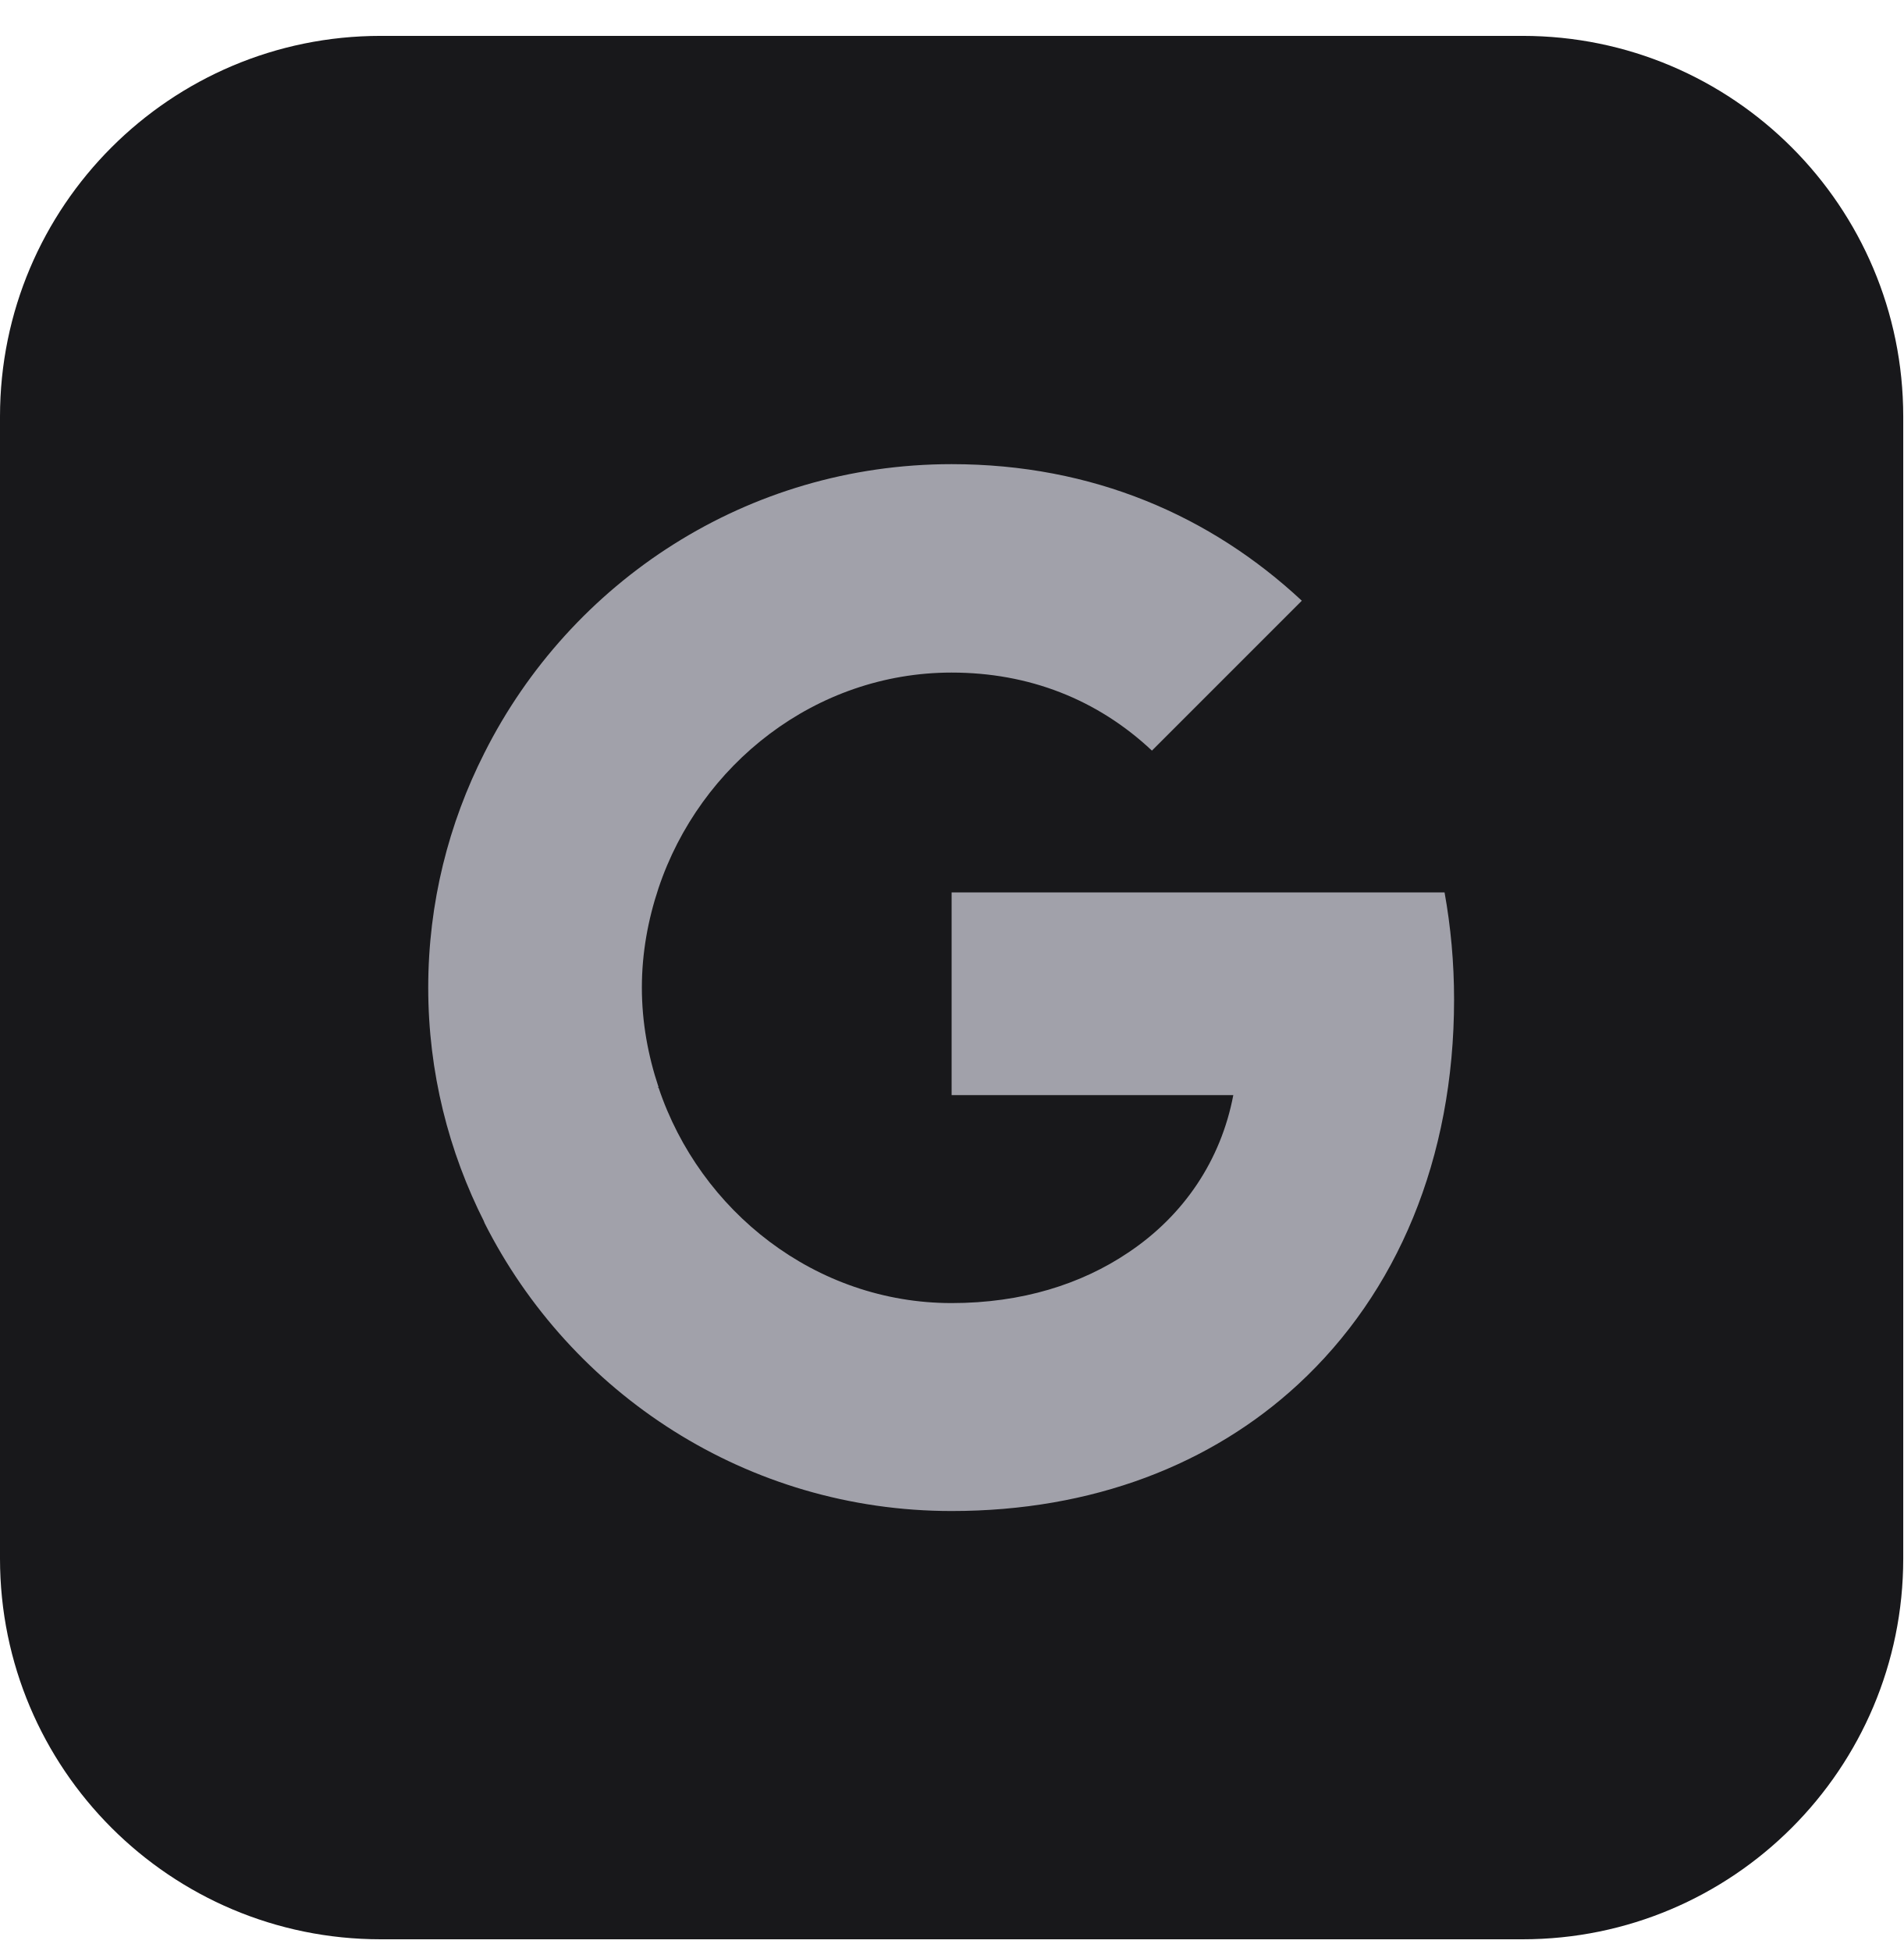
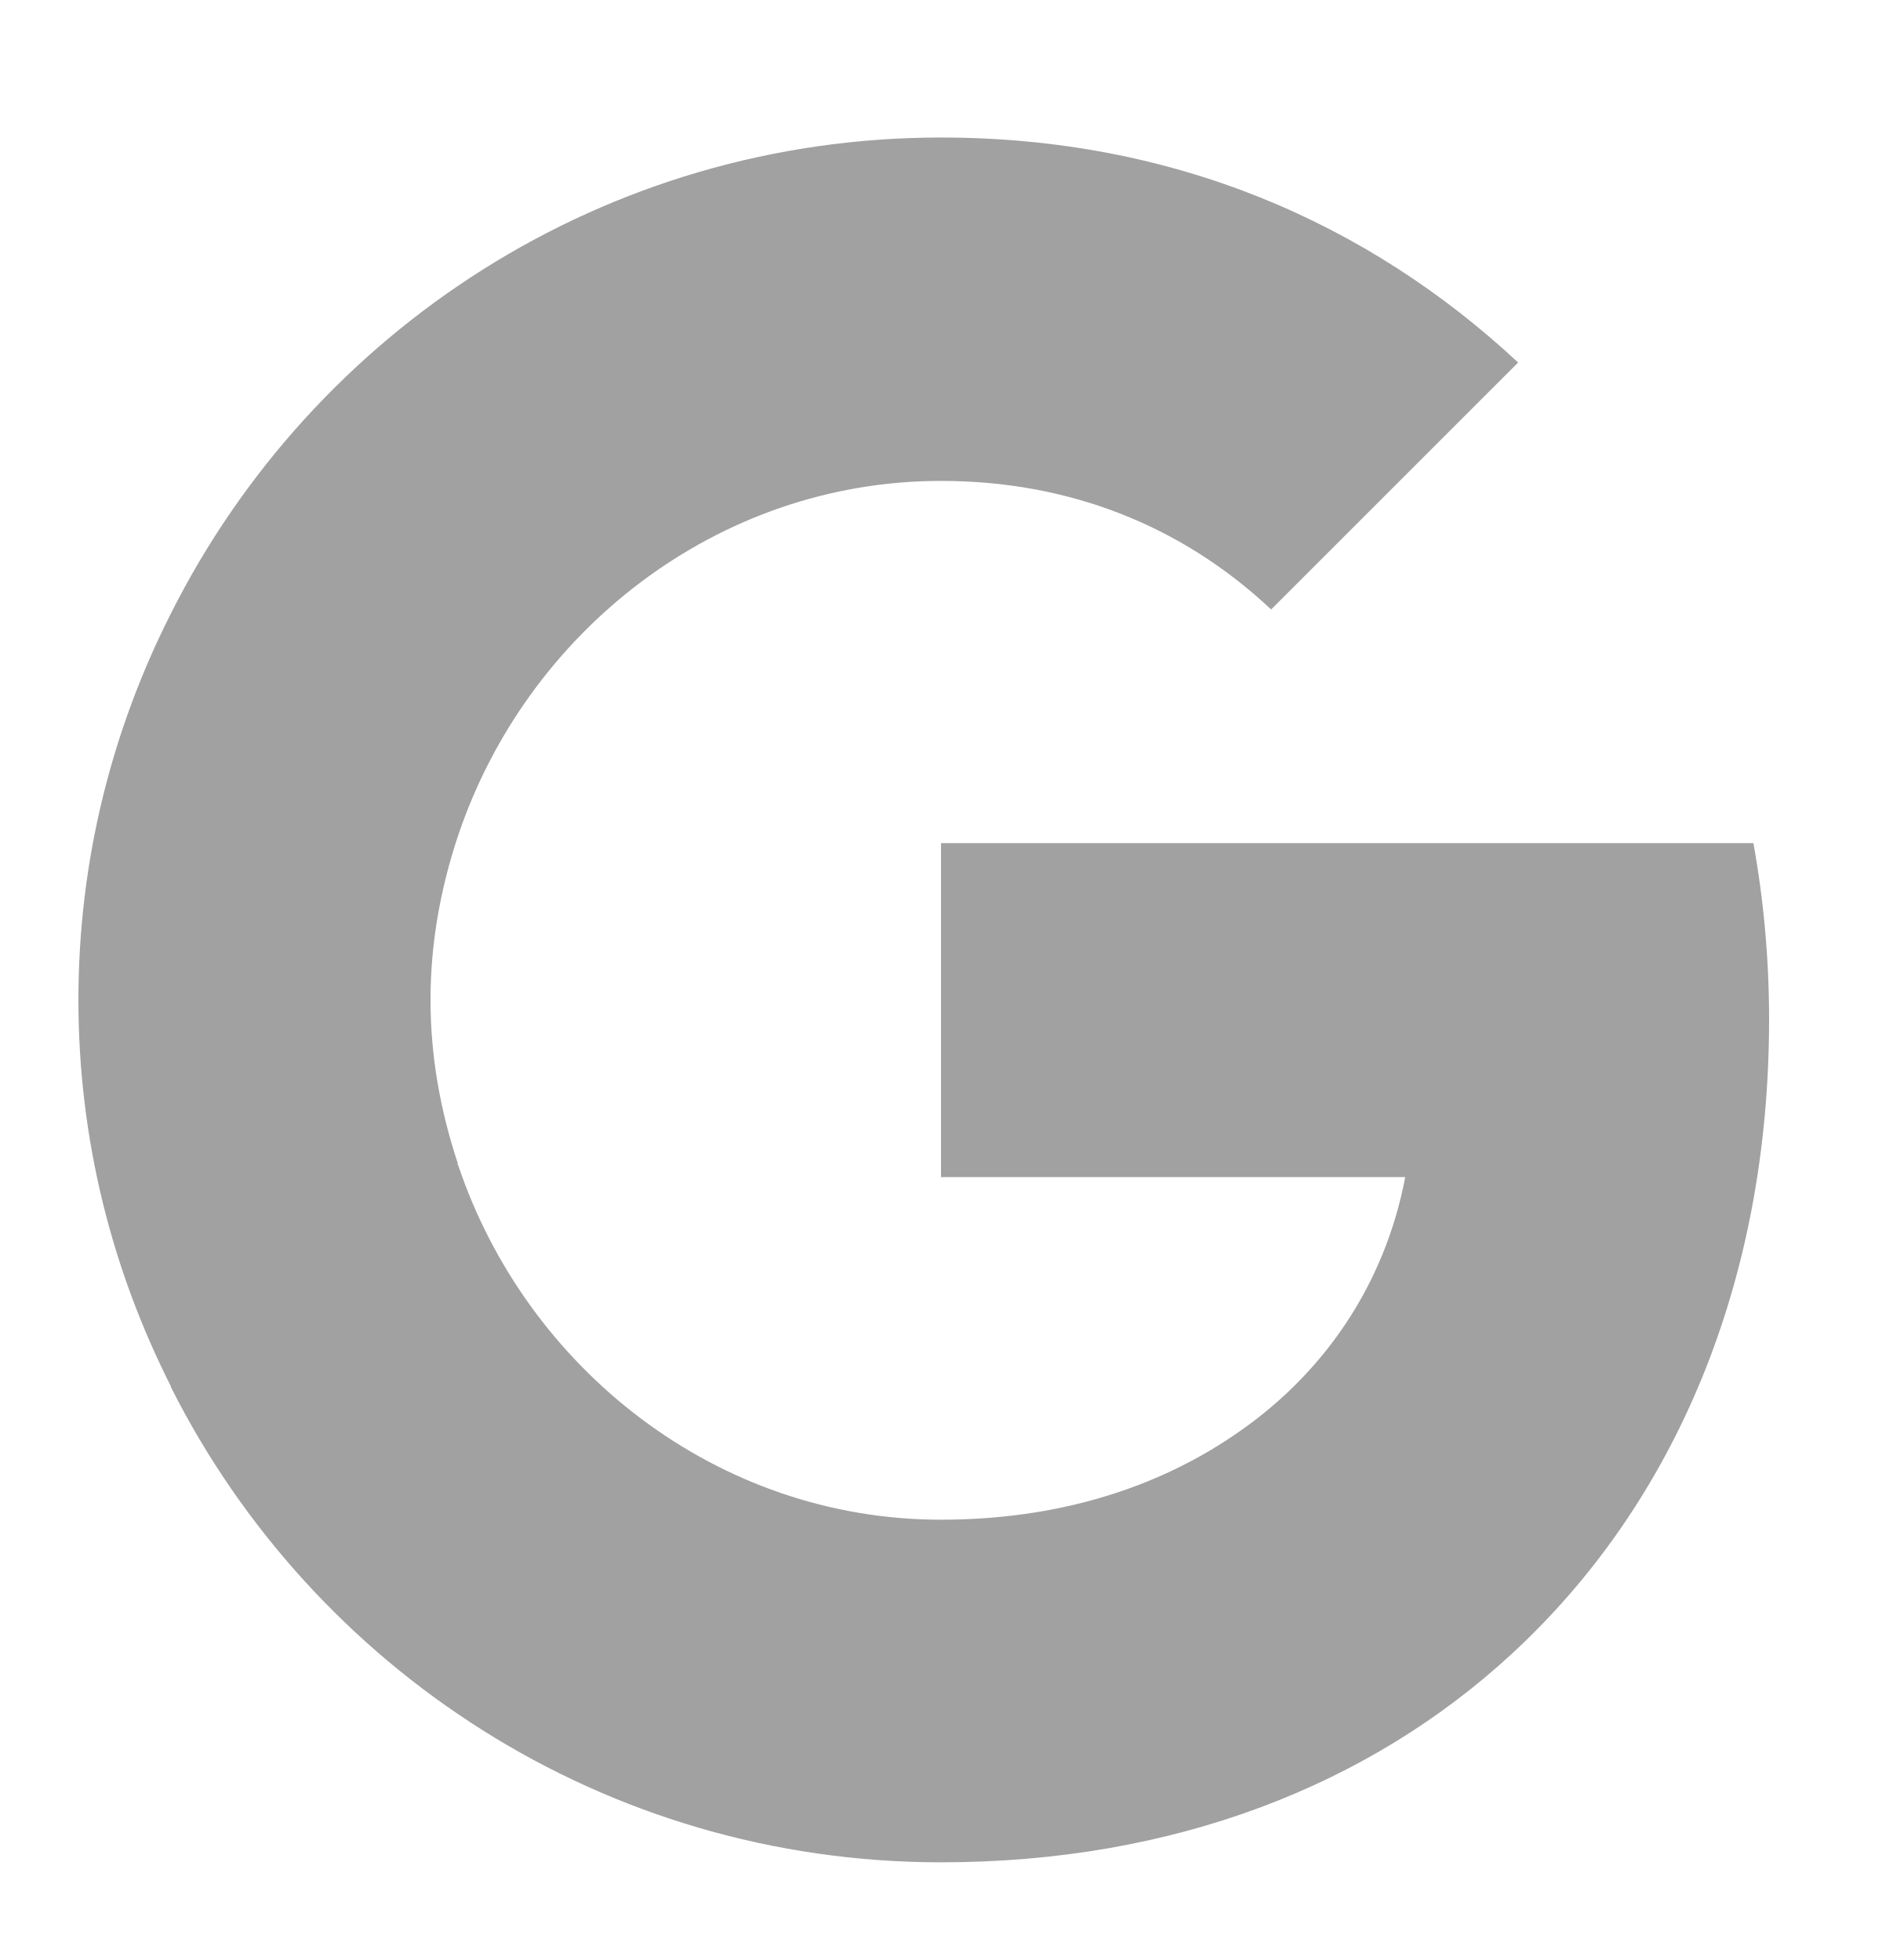
- <svg xmlns="http://www.w3.org/2000/svg" width="40" height="41" viewBox="0 0 40 41" fill="none">
-   <path d="M0 8.754C0 4.336 3.582 0.754 8 0.754H32C36.418 0.754 40 4.336 40 8.754V32.754C40 37.172 36.418 40.754 32 40.754H8C3.582 40.754 0 37.172 0 32.754V8.754Z" fill="#18181B" />
-   <path d="M30.56 21.004C30.56 20.224 30.49 19.474 30.36 18.754H20V23.014H25.92C25.66 24.384 24.88 25.544 23.71 26.324V29.094H27.28C29.36 27.174 30.56 24.354 30.56 21.004Z" fill="#A1A1AA" />
-   <path d="M20 31.754C22.97 31.754 25.46 30.774 27.28 29.094L23.71 26.324C22.73 26.984 21.48 27.384 20 27.384C17.14 27.384 14.71 25.454 13.84 22.854H10.18V25.694C11.99 29.284 15.7 31.754 20 31.754Z" fill="#A1A1AA" />
-   <path d="M13.84 22.844C13.62 22.184 13.49 21.484 13.49 20.754C13.49 20.024 13.62 19.324 13.84 18.664V15.824H10.18C9.43 17.304 9 18.974 9 20.754C9 22.534 9.43 24.204 10.18 25.684L13.03 23.464L13.84 22.844Z" fill="#A1A1AA" />
-   <path d="M20 14.134C21.62 14.134 23.06 14.694 24.21 15.774L27.36 12.624C25.45 10.844 22.97 9.754 20 9.754C15.7 9.754 11.99 12.224 10.18 15.824L13.84 18.664C14.71 16.064 17.14 14.134 20 14.134Z" fill="#A1A1AA" />
+ <svg xmlns="http://www.w3.org/2000/svg" width="24" height="25" viewBox="0 0 24 25" fill="none">
+   <path d="M22.56 13.004C22.56 12.224 22.49 11.474 22.36 10.754H12V15.014H17.92C17.66 16.384 16.88 17.544 15.71 18.324V21.094H19.28C21.36 19.174 22.56 16.354 22.56 13.004Z" fill="#A1A1A1" />
+   <path d="M12 23.754C14.97 23.754 17.46 22.774 19.28 21.094L15.71 18.324C14.73 18.984 13.48 19.384 12 19.384C9.14 19.384 6.71 17.454 5.84 14.854H2.18V17.694C3.99 21.284 7.7 23.754 12 23.754Z" fill="#A1A1A1" />
+   <path d="M5.84 14.844C5.62 14.184 5.49 13.484 5.49 12.754C5.49 12.024 5.62 11.324 5.84 10.664V7.824H2.18C1.43 9.304 1 10.974 1 12.754C1 14.534 1.43 16.204 2.18 17.684L5.03 15.464L5.84 14.844Z" fill="#A1A1A1" />
+   <path d="M12 6.134C13.62 6.134 15.06 6.694 16.21 7.774L19.36 4.624C17.45 2.844 14.97 1.754 12 1.754C7.7 1.754 3.99 4.224 2.18 7.824L5.84 10.664C6.71 8.064 9.14 6.134 12 6.134Z" fill="#A1A1A1" />
</svg>
